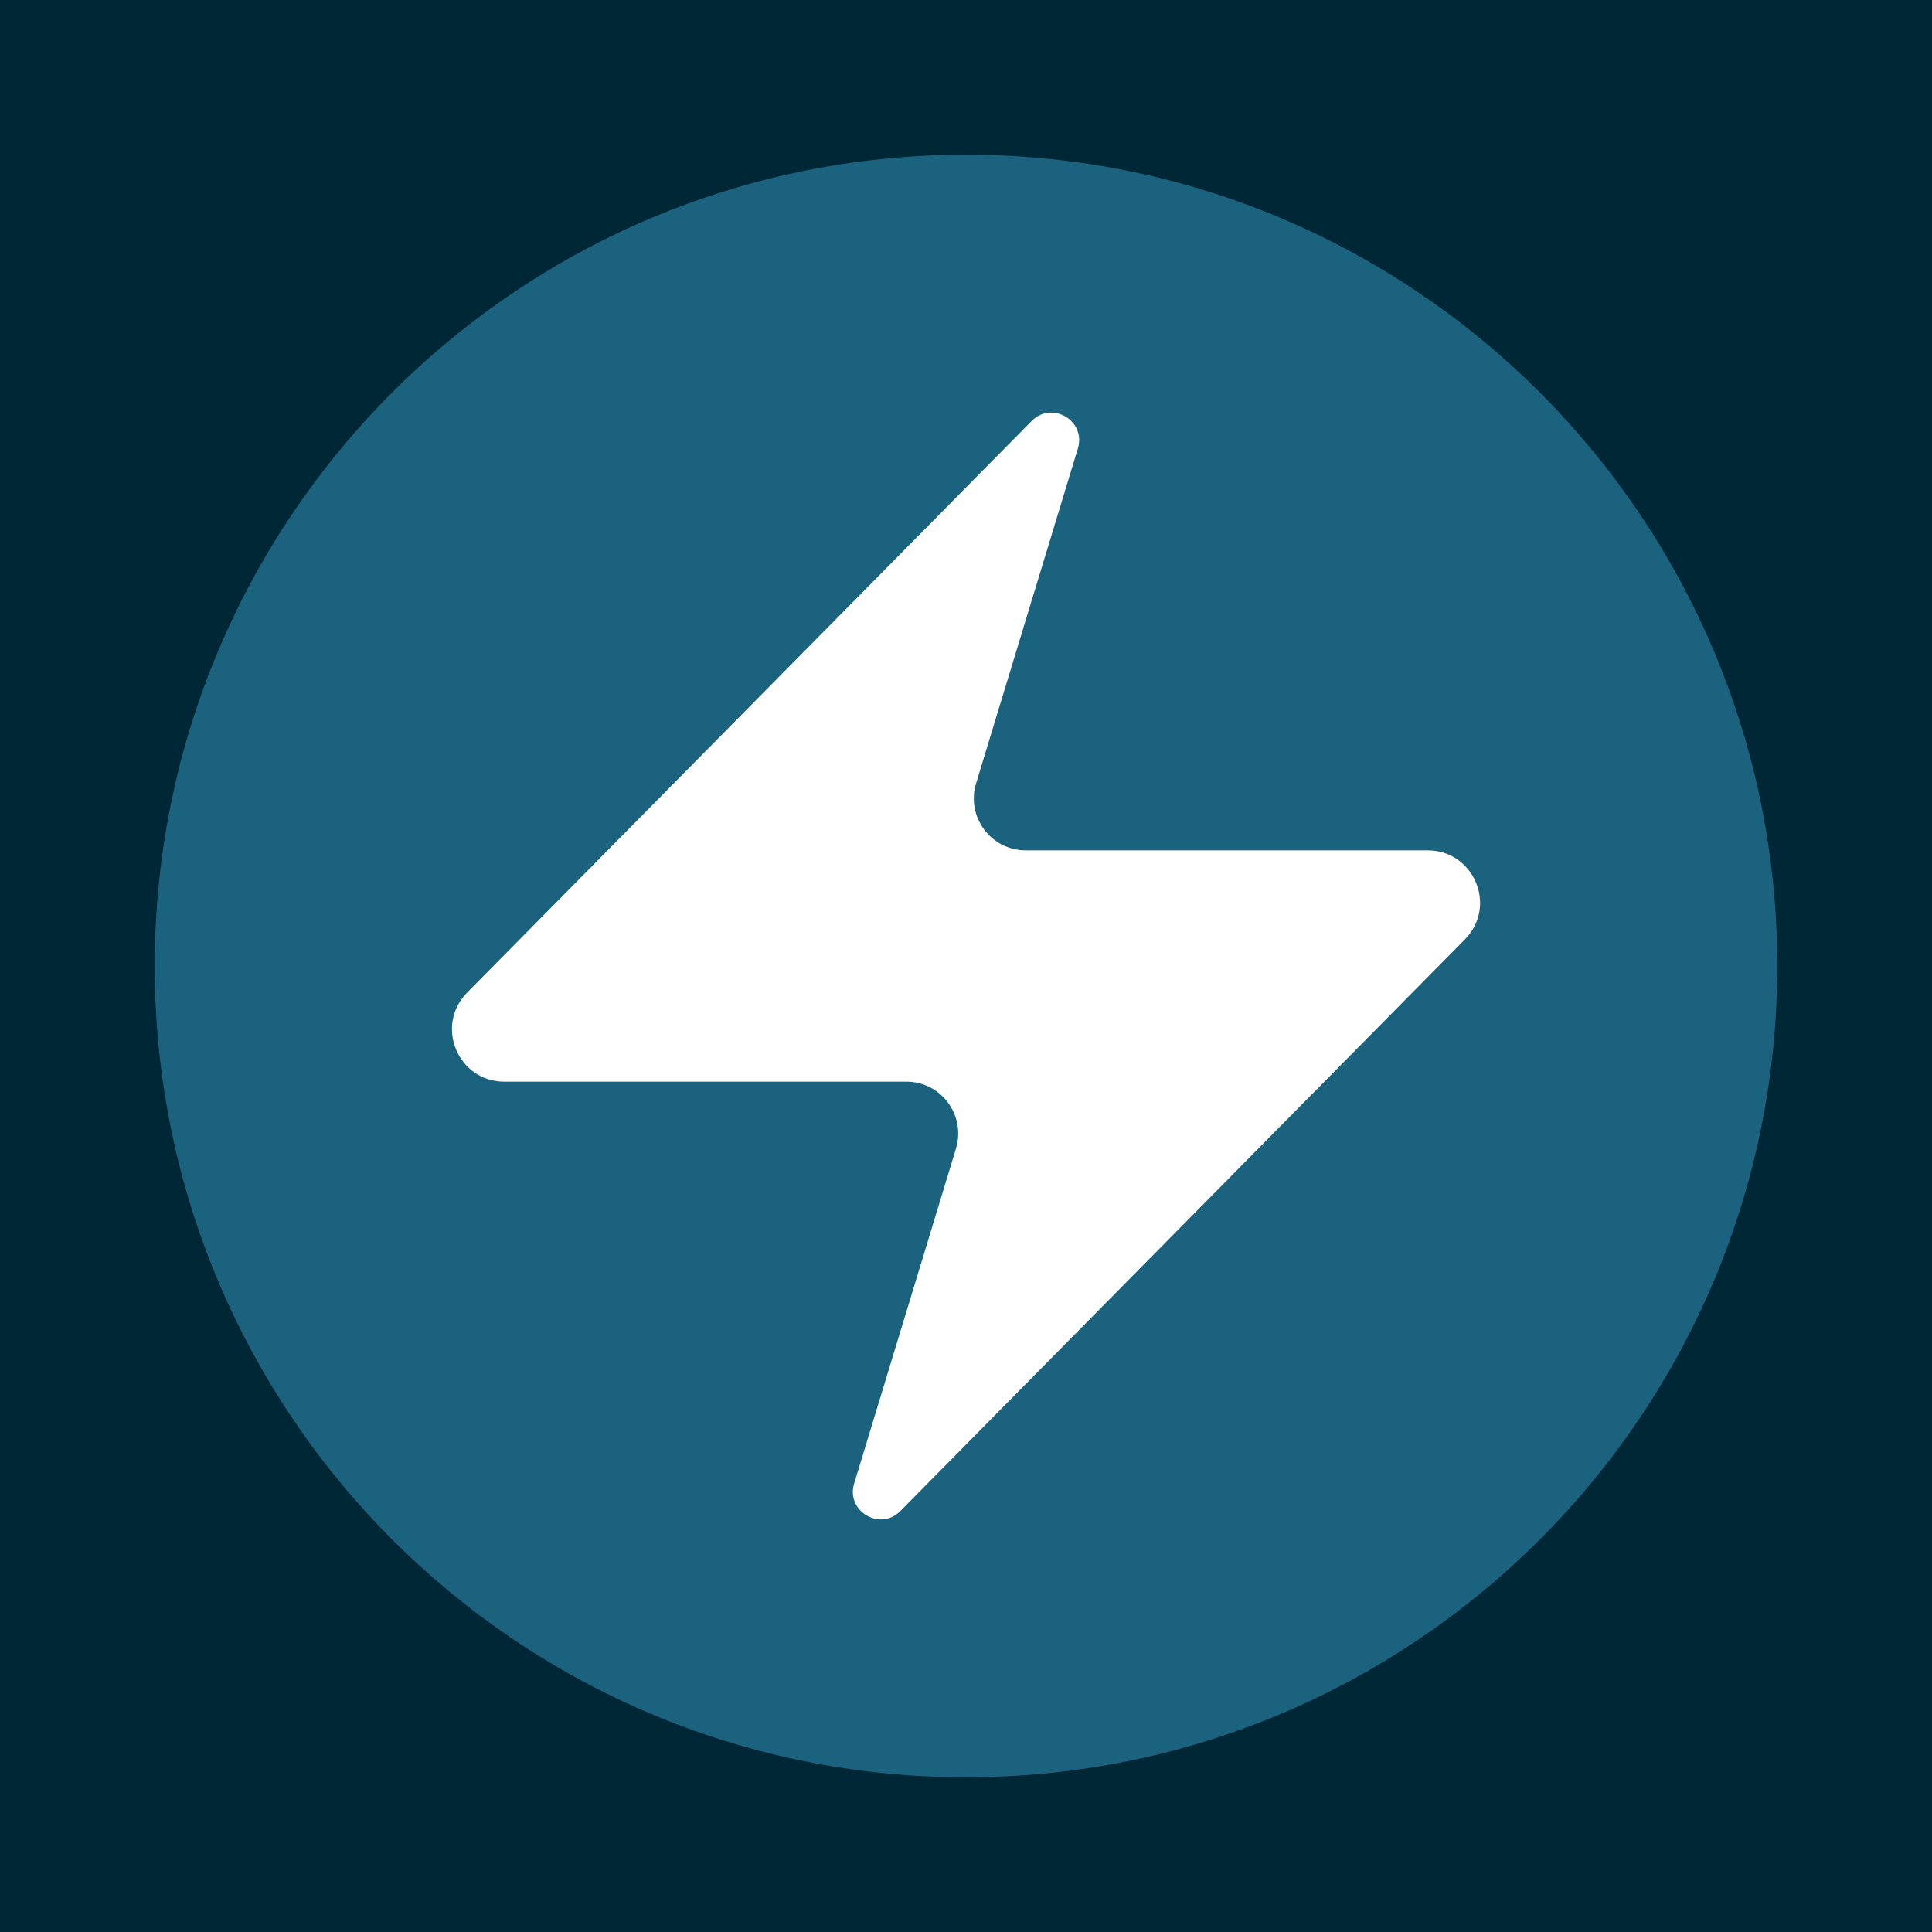
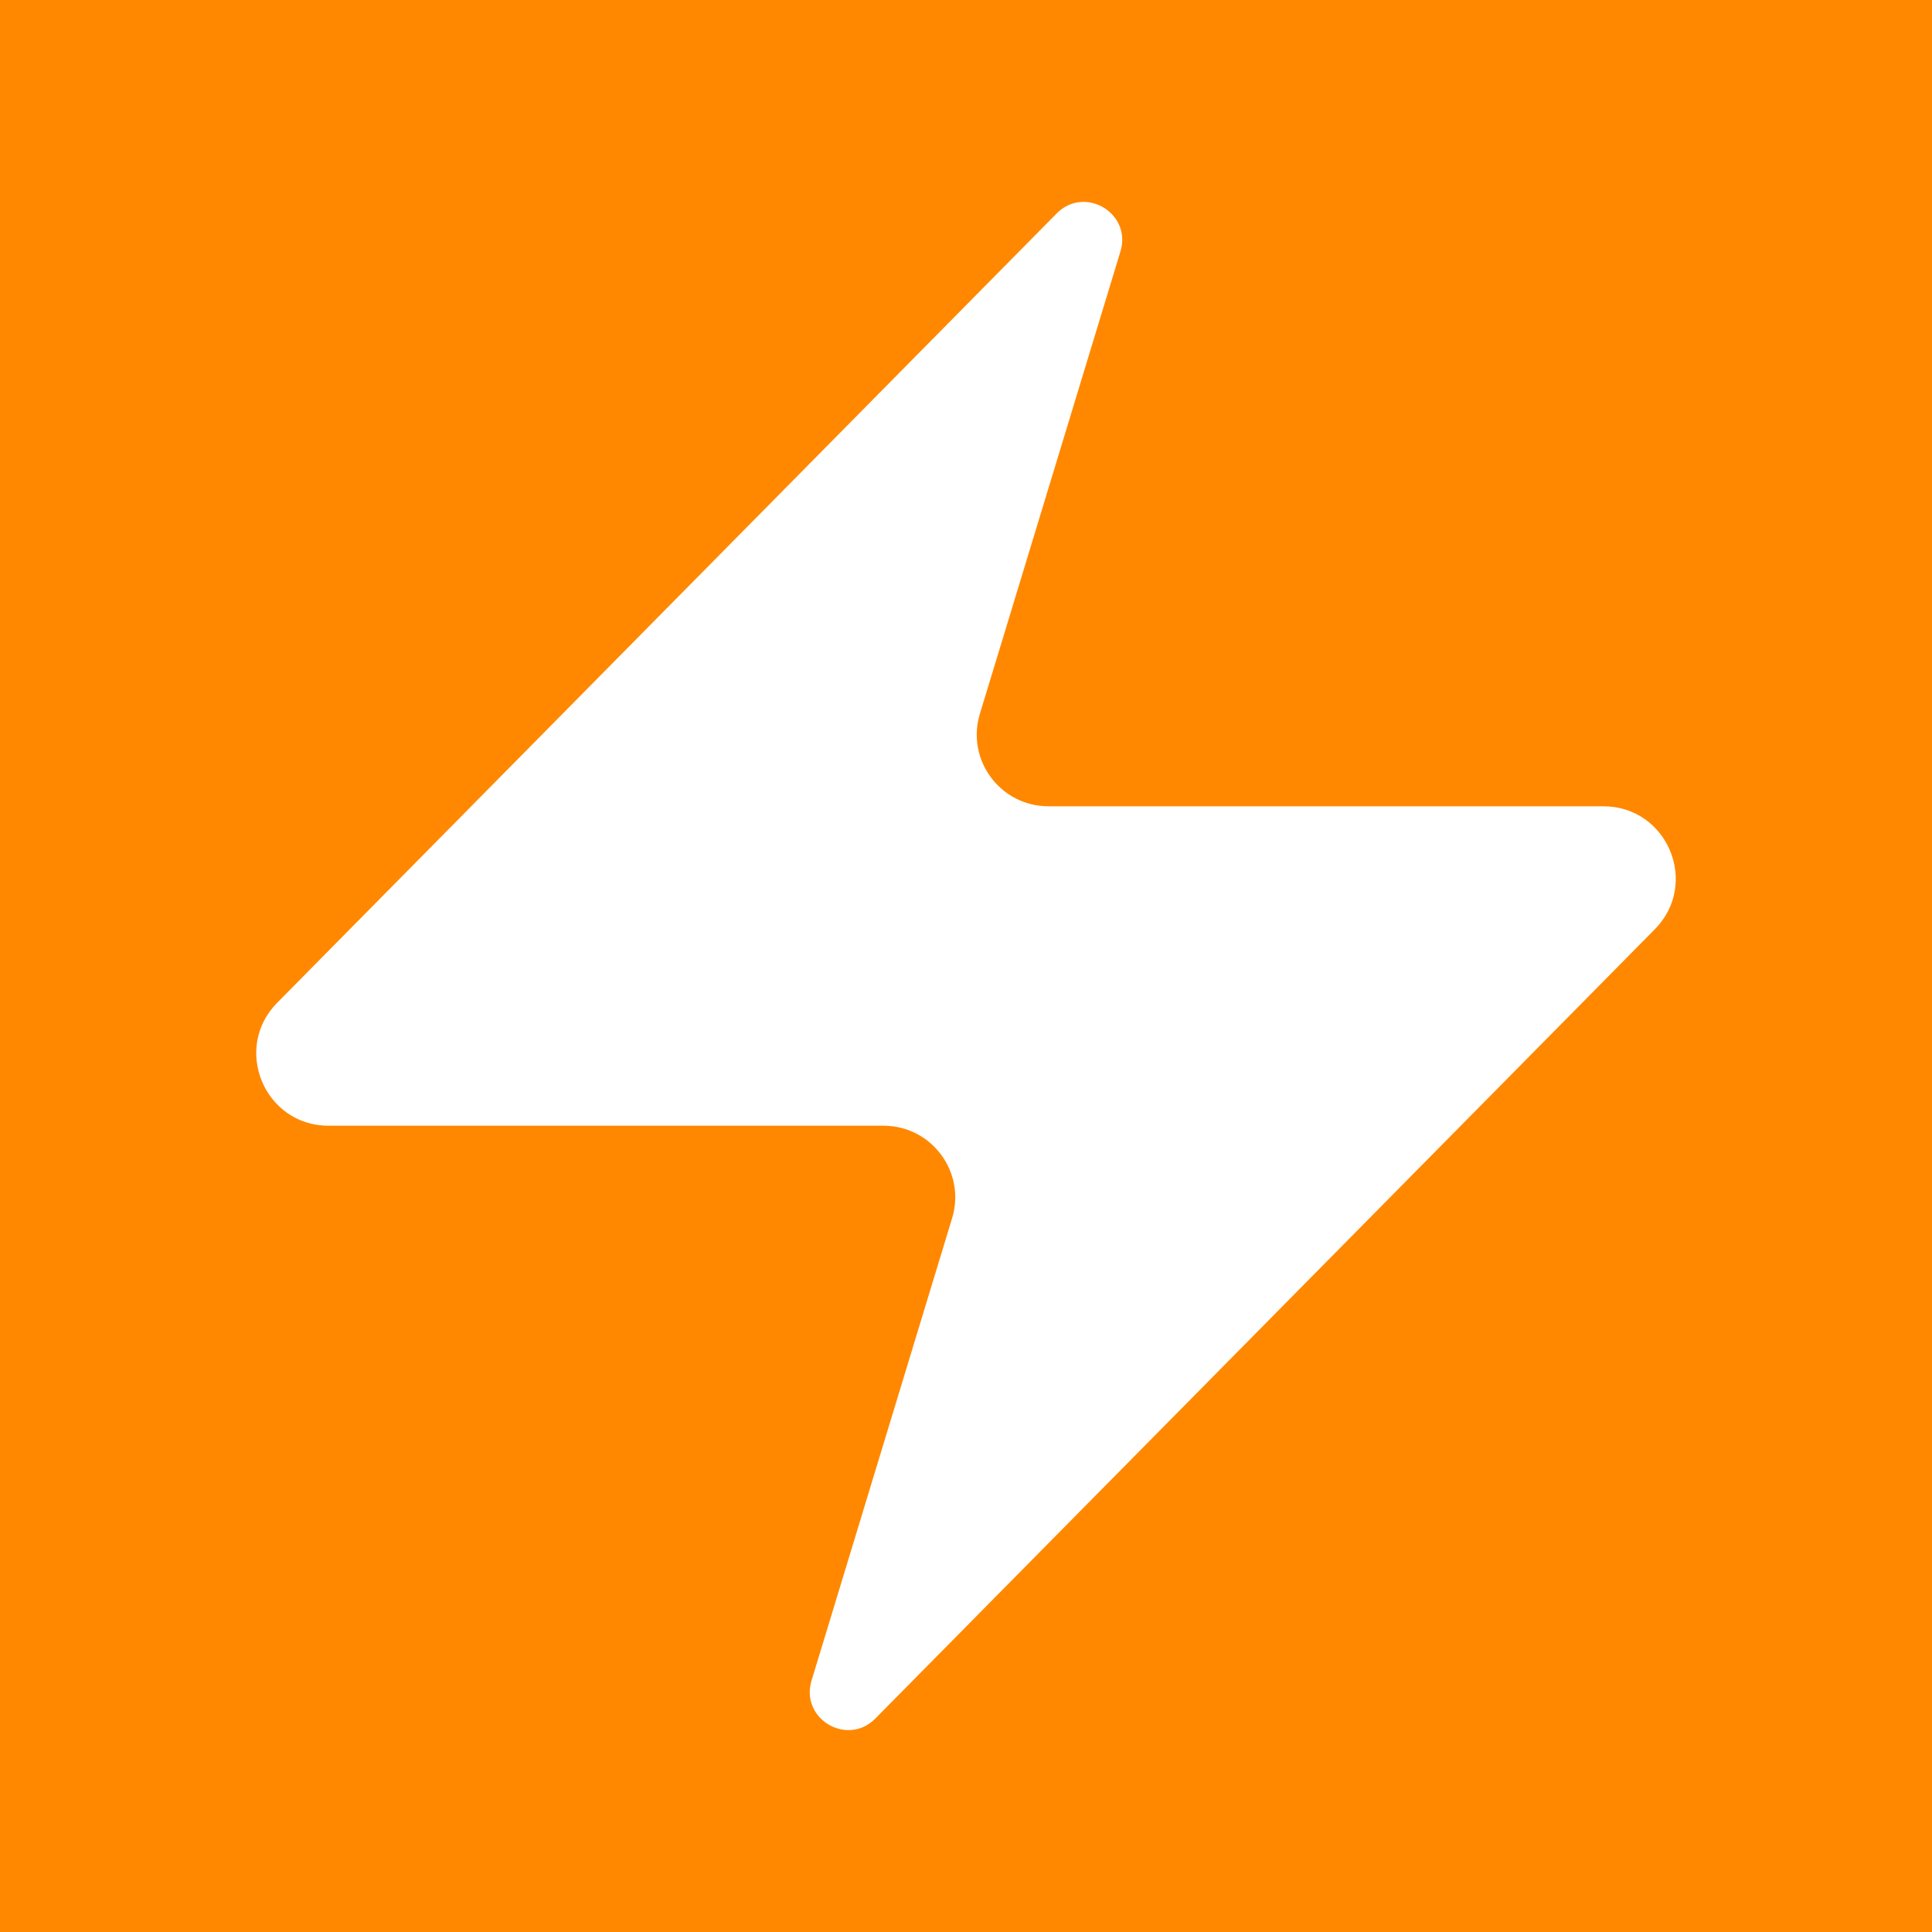
<svg xmlns="http://www.w3.org/2000/svg" id="Layer_2" data-name="Layer 2" viewBox="0 0 512 512">
  <defs>
    <style>
      .cls-1 {
-         fill: #1b627e;
+         fill: #fff;
      }

      .cls-2 {
-         fill: #fff;
-       }
- 
-       .cls-3 {
-         fill: #002736;
+         fill: #f80;
      }
    </style>
  </defs>
  <g id="Layer_1-2" data-name="Layer 1">
    <g>
-       <rect class="cls-3" width="512" height="512" />
-       <g>
-         <rect class="cls-1" x="41" y="41" width="430" height="430" rx="215" ry="215" />
-         <path class="cls-2" d="M378.35,225.35c12.31,0,18.51,14.85,9.86,23.6l-149.61,151.49c-5.38,5.45-14.47.04-12.24-7.29l26.98-88.75c2.68-8.83-3.92-17.75-13.15-17.75h-106.53c-12.31,0-18.51-14.85-9.86-23.6l149.61-151.49c5.38-5.45,14.47-.04,12.24,7.29l-26.98,88.75c-2.68,8.83,3.92,17.75,13.15,17.75h106.53Z" />
-       </g>
+       <rect class="cls-2" width="512" height="512" />
+       <path class="cls-1" d="M424.92,213.68c16.99,0,25.56,20.5,13.62,32.59l-206.57,209.16c-7.43,7.53-19.98.06-16.9-10.06l37.25-122.54c3.71-12.19-5.42-24.5-18.16-24.5H87.08c-16.99,0-25.56-20.5-13.62-32.59L280.03,56.57c7.43-7.53,19.98-.06,16.9,10.06l-37.25,122.54c-3.71,12.19,5.42,24.5,18.16,24.5h147.08Z" />
    </g>
  </g>
</svg>
